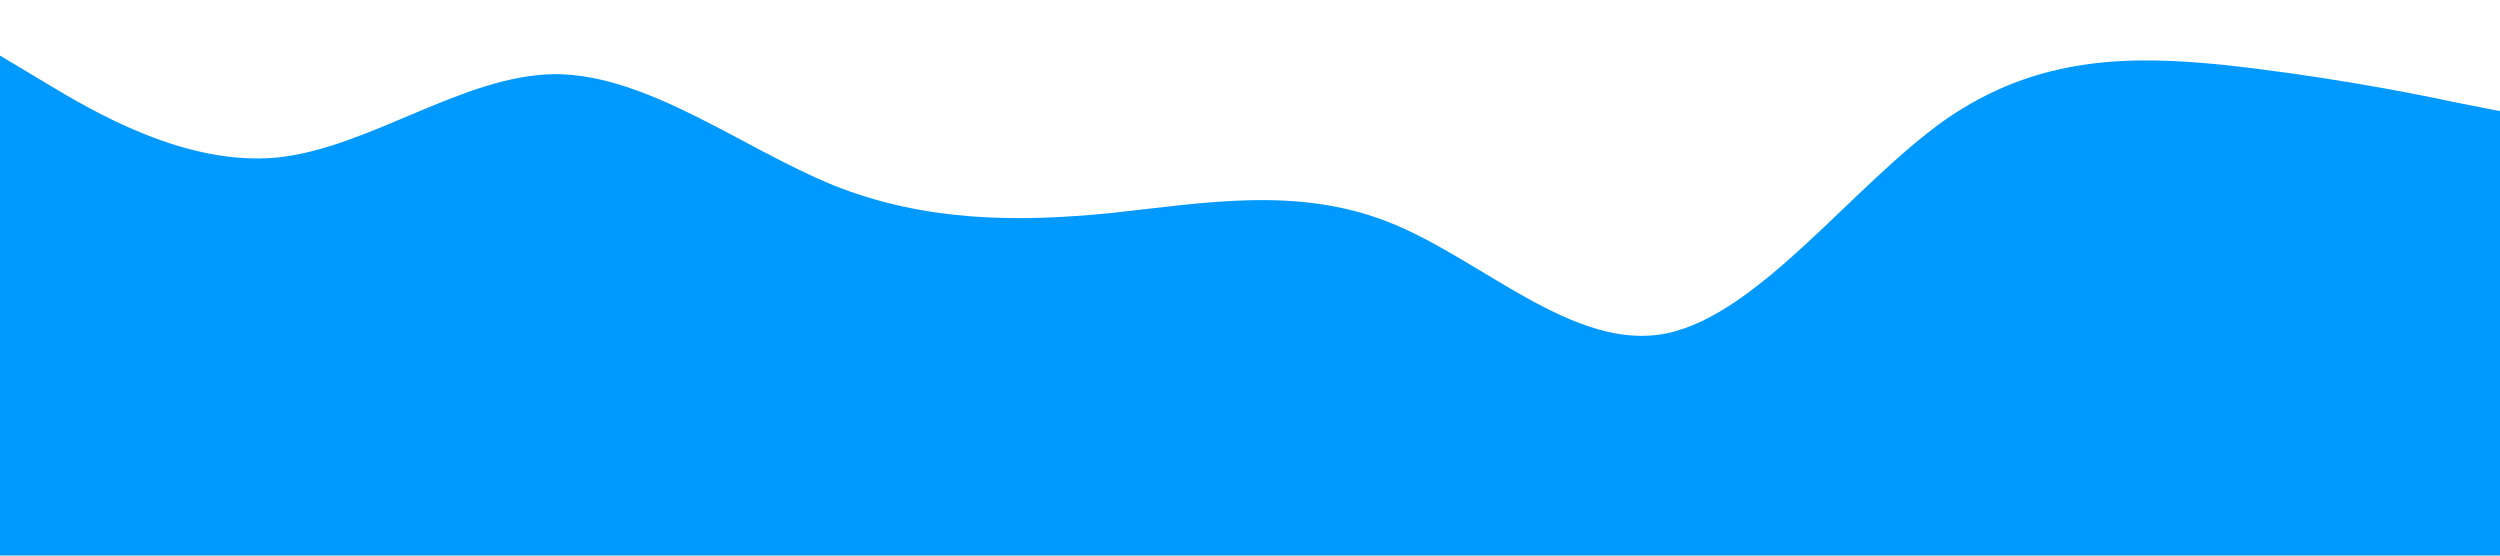
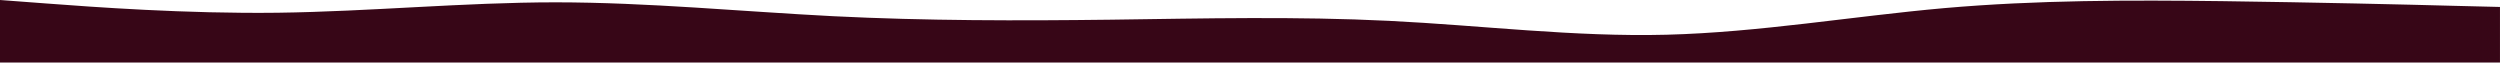
- <svg xmlns="http://www.w3.org/2000/svg" viewBox="0 0 1440 320">
-   <path fill="#0099ff" fill-opacity="1" d="M0,32L26.7,48C53.3,64,107,96,160,90.7C213.3,85,267,43,320,42.7C373.3,43,427,85,480,106.7C533.3,128,587,128,640,122.7C693.3,117,747,107,800,128C853.3,149,907,203,960,192C1013.3,181,1067,107,1120,69.3C1173.3,32,1227,32,1280,37.3C1333.3,43,1387,53,1413,58.7L1440,64L1440,320L1413.3,320C1386.7,320,1333,320,1280,320C1226.7,320,1173,320,1120,320C1066.7,320,1013,320,960,320C906.7,320,853,320,800,320C746.7,320,693,320,640,320C586.7,320,533,320,480,320C426.7,320,373,320,320,320C266.7,320,213,320,160,320C106.7,320,53,320,27,320L0,320Z" />
+ <svg xmlns="http://www.w3.org/2000/svg" id="Layer_1" data-name="Layer 1" viewBox="0 0 2000 50">
+   <defs>
+     <style>
+       .cls-1 {
+         fill: #370617;
+       }
+     </style>
+   </defs>
+   <path class="cls-1" d="M0,0L37.08,2.78c36.94,2.78,111.53,8.33,185.14,7.41,74.03-.99,148.61-8.28,222.22-8.33,74.03,.05,148.61,7.34,222.22,11.11,74.03,3.7,148.61,3.7,222.22,2.78,74.03-.99,148.61-2.73,222.22,.92,74.03,3.65,148.61,13.02,222.22,11.11,74.03-1.91,148.61-14.76,222.22-21.3,74.03-6.48,148.61-6.48,222.22-5.56,74.03,.99,148.61,2.73,184.72,3.72l37.5,.92V50H0V0Z" />
</svg>
